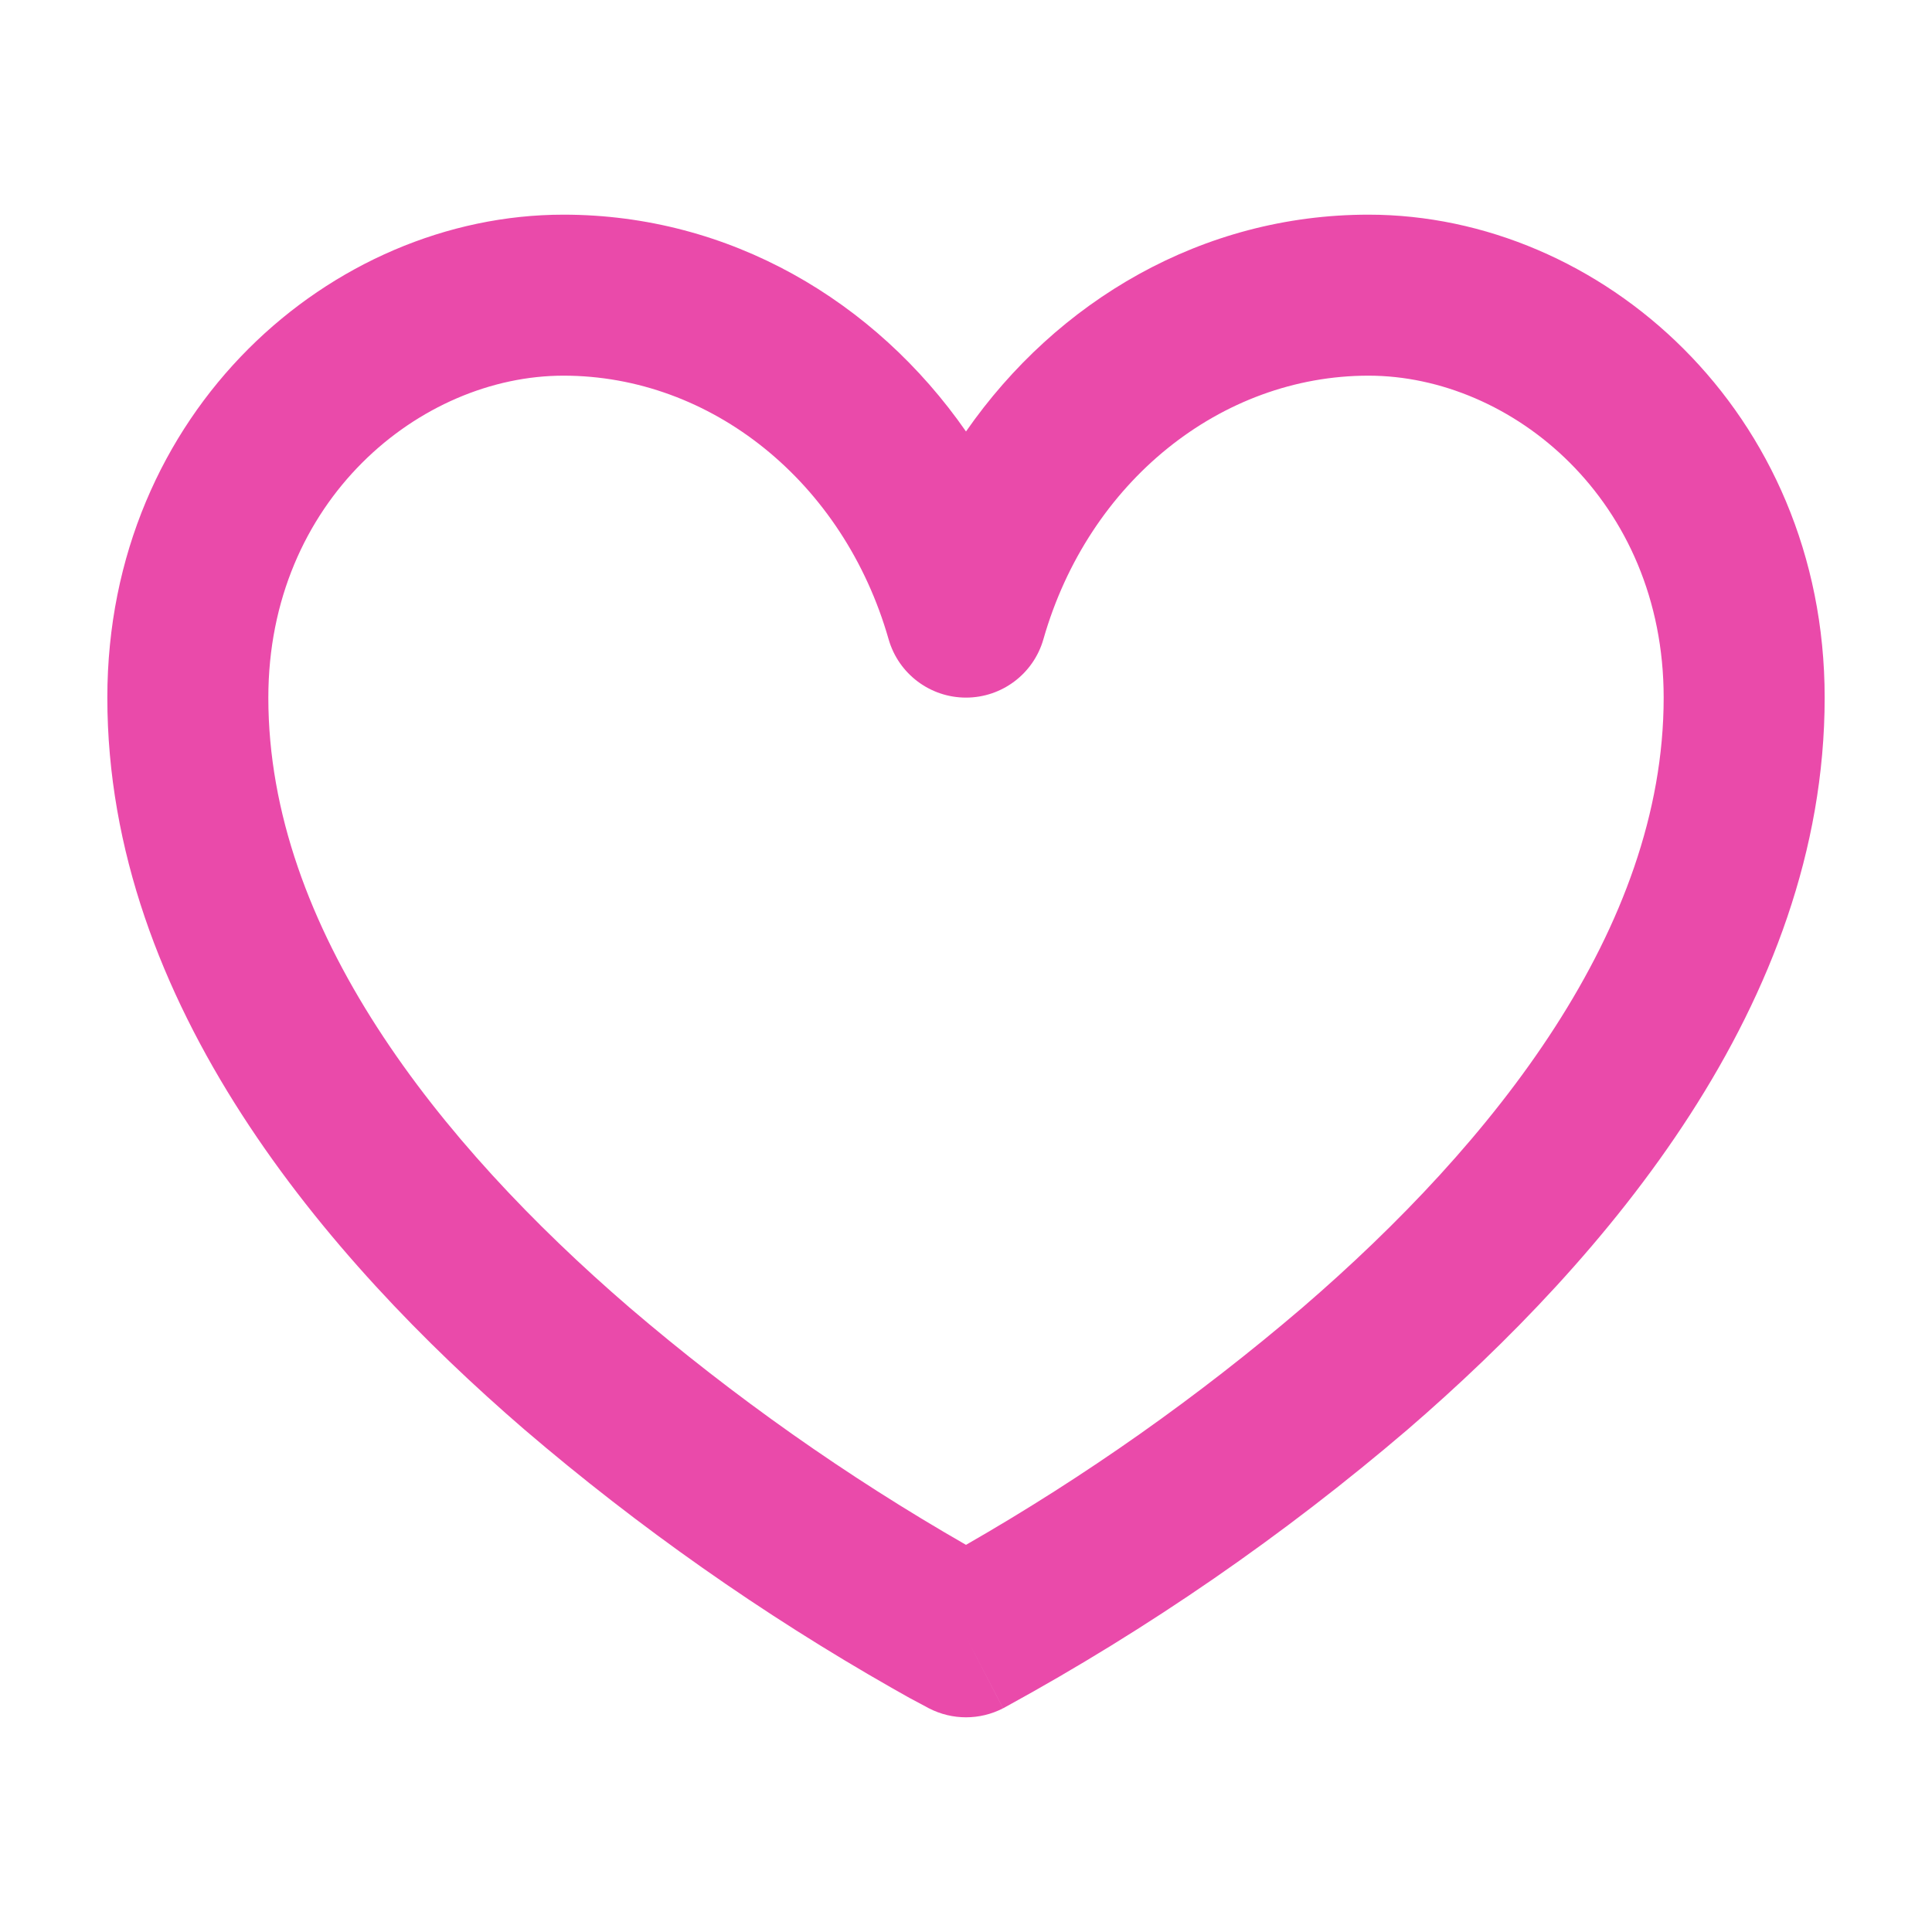
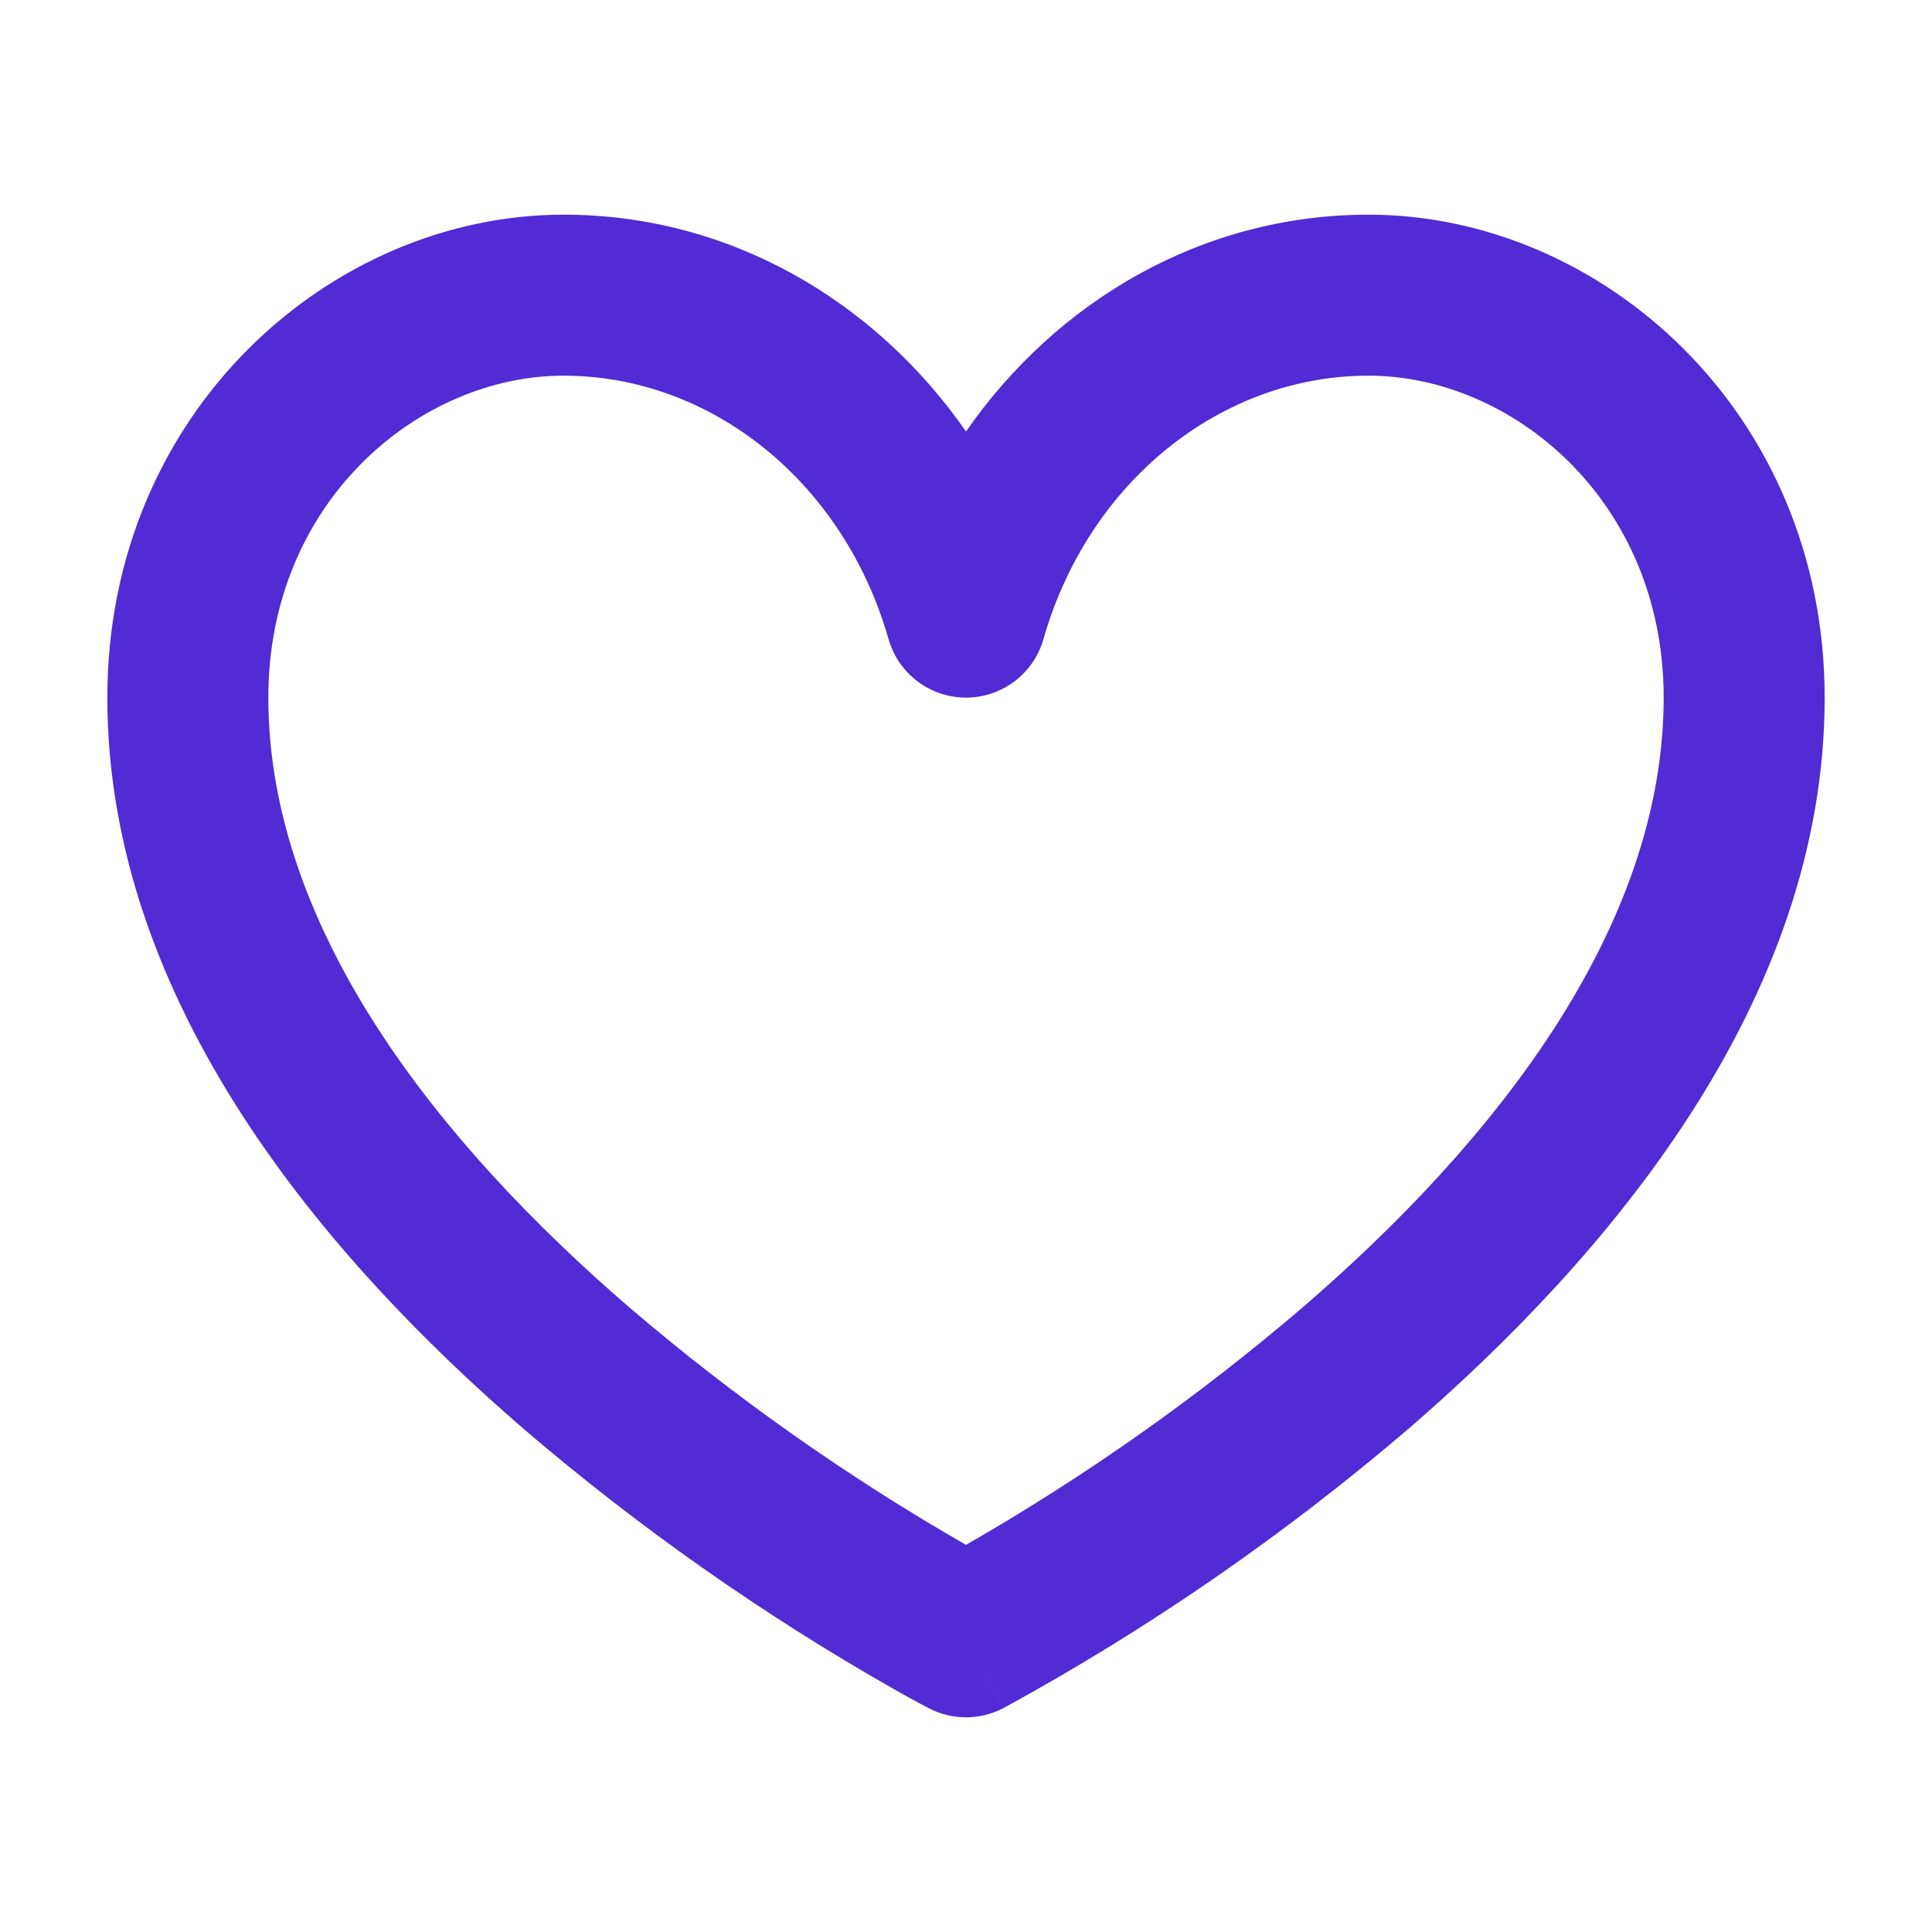
<svg xmlns="http://www.w3.org/2000/svg" version="1.1" width="36" height="36">
-   <path fill="#ea4aaa" d="M 10.5 7 c -2.672 0 -5.5 2.328 -5.5 6 c 0 4.3 3.16 8.288 6.73 11.364 A 41.13 41.13 90 0 0 18 28.786 a 41.122 41.122 90 0 0 6.27 -4.422 C 27.84 21.288 31 17.3 31 13 c 0 -3.672 -2.828 -6 -5.5 -6 c -2.746 0 -5.218 1.972 -6.058 4.912 a 1.5 1.5 90 0 1 -2.884 0 C 15.718 8.972 13.246 7 10.5 7 z M 18 30.5 l -0.69 1.332 l -0.004 -0.002 l -0.012 -0.006 l -0.036 -0.02 a 15.286 15.286 90 0 1 -0.62 -0.34 a 44.15 44.15 90 0 1 -6.868 -4.828 C 6.09 23.462 2 18.7 2 13 C 2 7.672 6.172 4 10.5 4 C 13.594 4 16.306 5.604 18 8.04 C 19.694 5.604 22.406 4 25.5 4 C 29.828 4 34 7.672 34 13 c 0 5.7 -4.09 10.462 -7.77 13.636 a 44.16 44.16 90 0 1 -7.488 5.168 l -0.036 0.02 l -0.012 0.006 h -0.004 L 18 30.5 z m 0 0 l 0.69 1.332 a 1.504 1.504 90 0 1 -1.38 0 L 18 30.5 z" />
+   <path fill="#512BD4" d="M 10.5 7 c -2.672 0 -5.5 2.328 -5.5 6 c 0 4.3 3.16 8.288 6.73 11.364 A 41.13 41.13 90 0 0 18 28.786 a 41.122 41.122 90 0 0 6.27 -4.422 C 27.84 21.288 31 17.3 31 13 c 0 -3.672 -2.828 -6 -5.5 -6 c -2.746 0 -5.218 1.972 -6.058 4.912 a 1.5 1.5 90 0 1 -2.884 0 C 15.718 8.972 13.246 7 10.5 7 z M 18 30.5 l -0.69 1.332 l -0.004 -0.002 l -0.012 -0.006 l -0.036 -0.02 a 15.286 15.286 90 0 1 -0.62 -0.34 a 44.15 44.15 90 0 1 -6.868 -4.828 C 6.09 23.462 2 18.7 2 13 C 2 7.672 6.172 4 10.5 4 C 13.594 4 16.306 5.604 18 8.04 C 19.694 5.604 22.406 4 25.5 4 C 29.828 4 34 7.672 34 13 c 0 5.7 -4.09 10.462 -7.77 13.636 a 44.16 44.16 90 0 1 -7.488 5.168 l -0.036 0.02 l -0.012 0.006 h -0.004 L 18 30.5 z m 0 0 l 0.69 1.332 a 1.504 1.504 90 0 1 -1.38 0 L 18 30.5 z" />
</svg>
